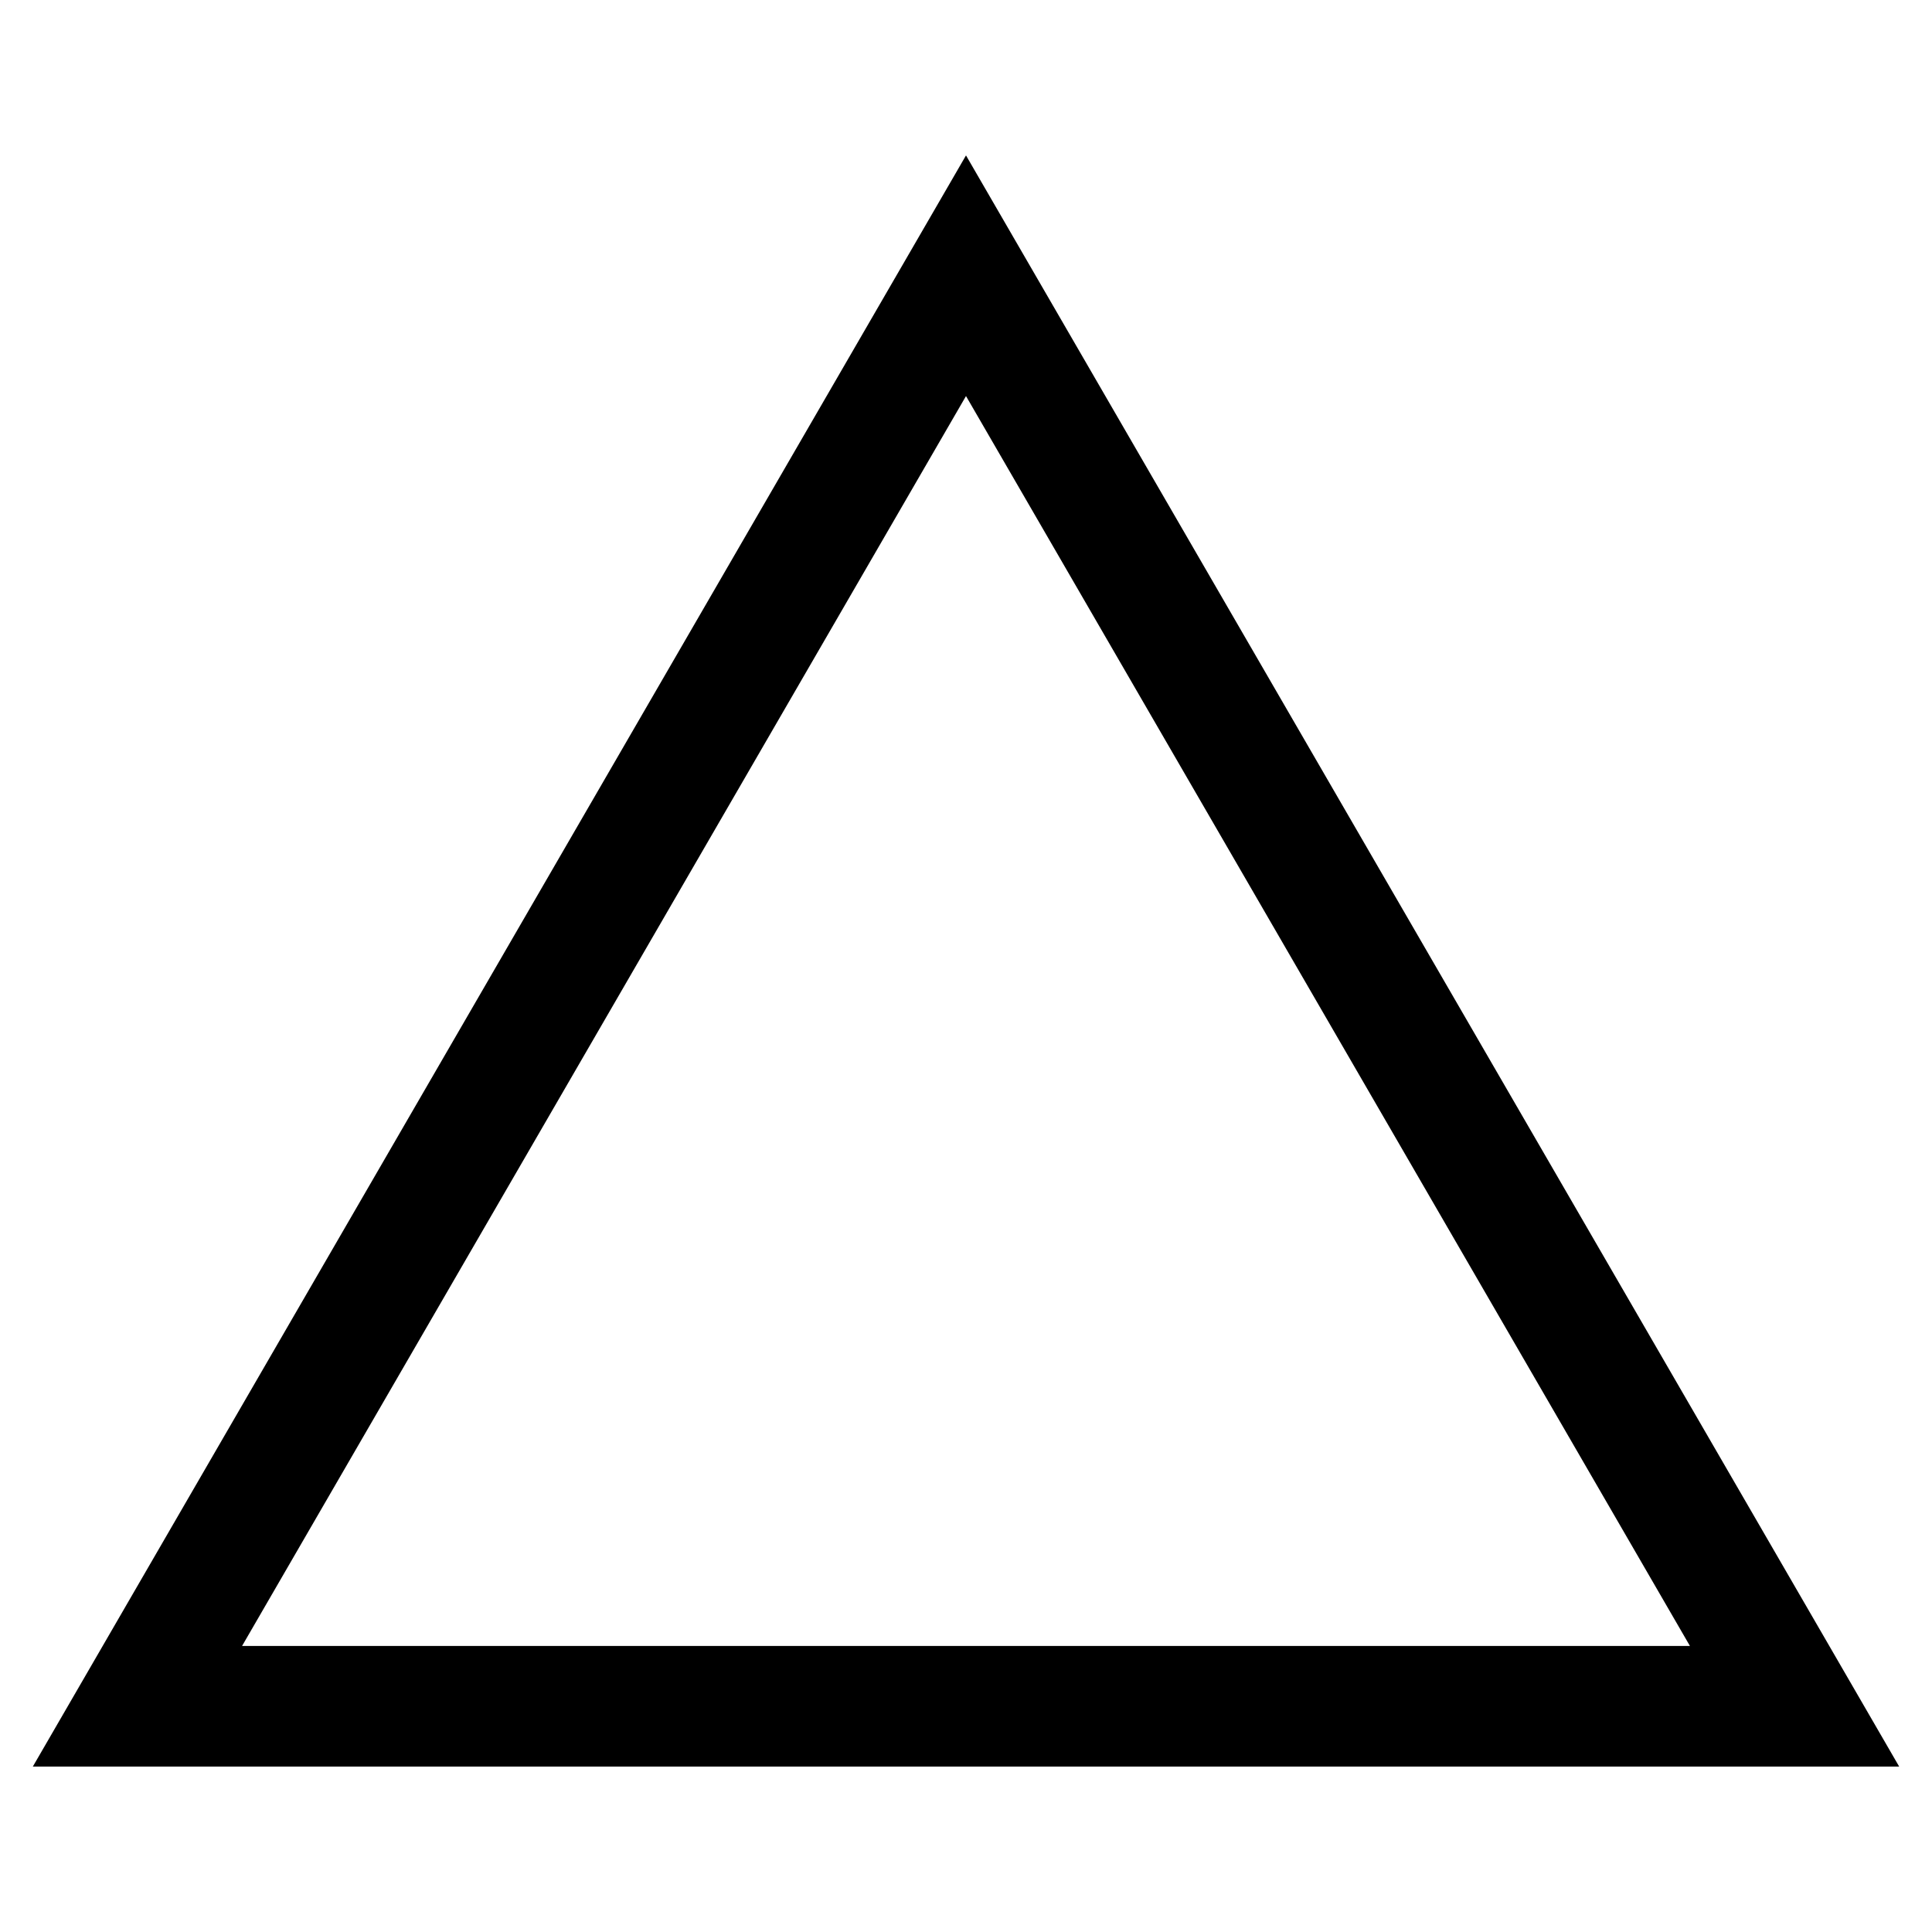
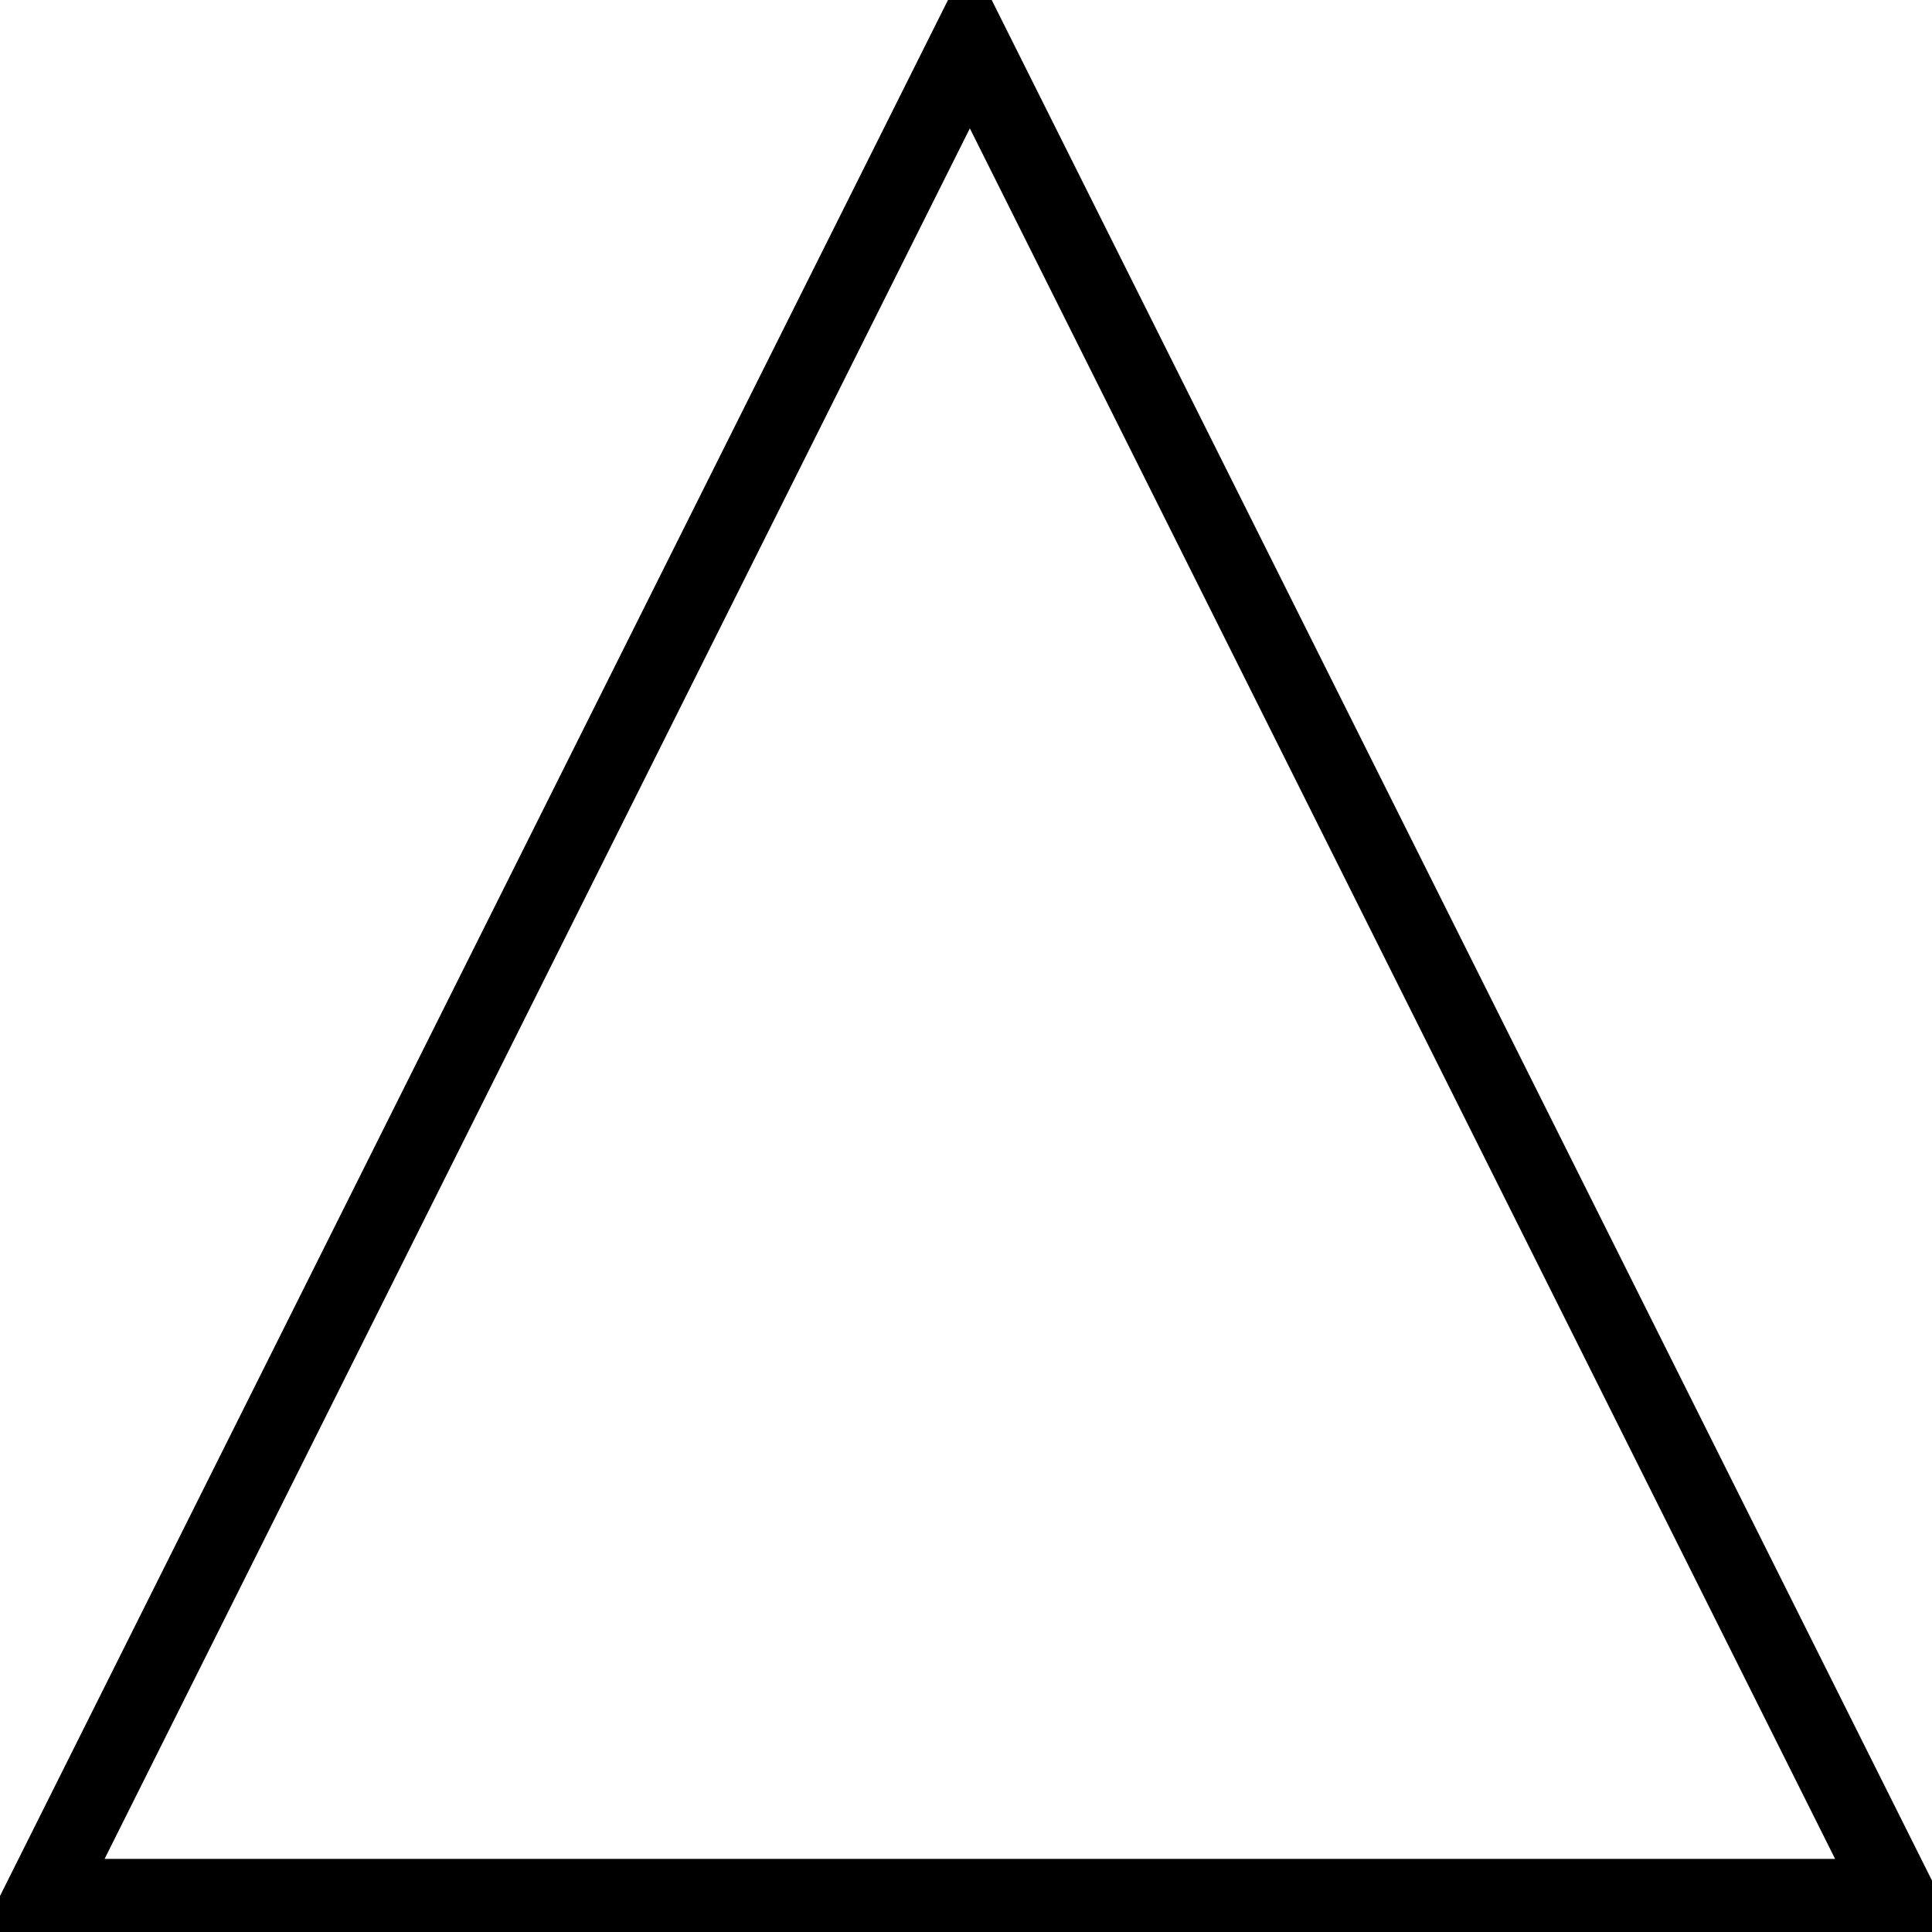
- <svg xmlns="http://www.w3.org/2000/svg" version="1.1" id="Capa_1" x="0px" y="0px" width="480.554px" height="480.553px" viewBox="0 0 480.554 480.553" style="enable-background:new 0 0 480.554 480.553;" xml:space="preserve">
+ <svg xmlns="http://www.w3.org/2000/svg" version="1.1" width="251px" height="251px" viewBox="-0.5 -0.5 251 251" style="background-color: rgb(255, 255, 255);">
+   <defs />
  <g>
-     <path class="shape" d="M34.186,424.409L240.276,68.585l206.091,355.824H34.186L34.186,424.409z" stroke="black" fill="transparent" stroke-width="30" />
+     <path d="M 5 246 L 125.5 5 L 246 246 Z" fill="rgb(255, 255, 255)" stroke="rgb(0, 0, 0)" stroke-width="10" stroke-miterlimit="10" pointer-events="all" />
  </g>
-   <g>
- </g>
-   <g>
- </g>
-   <g>
- </g>
-   <g>
- </g>
-   <g>
- </g>
-   <g>
- </g>
-   <g>
- </g>
-   <g>
- </g>
-   <g>
- </g>
-   <g>
- </g>
-   <g>
- </g>
-   <g>
- </g>
-   <g>
- </g>
-   <g>
- </g>
-   <g>
- </g>
</svg>
